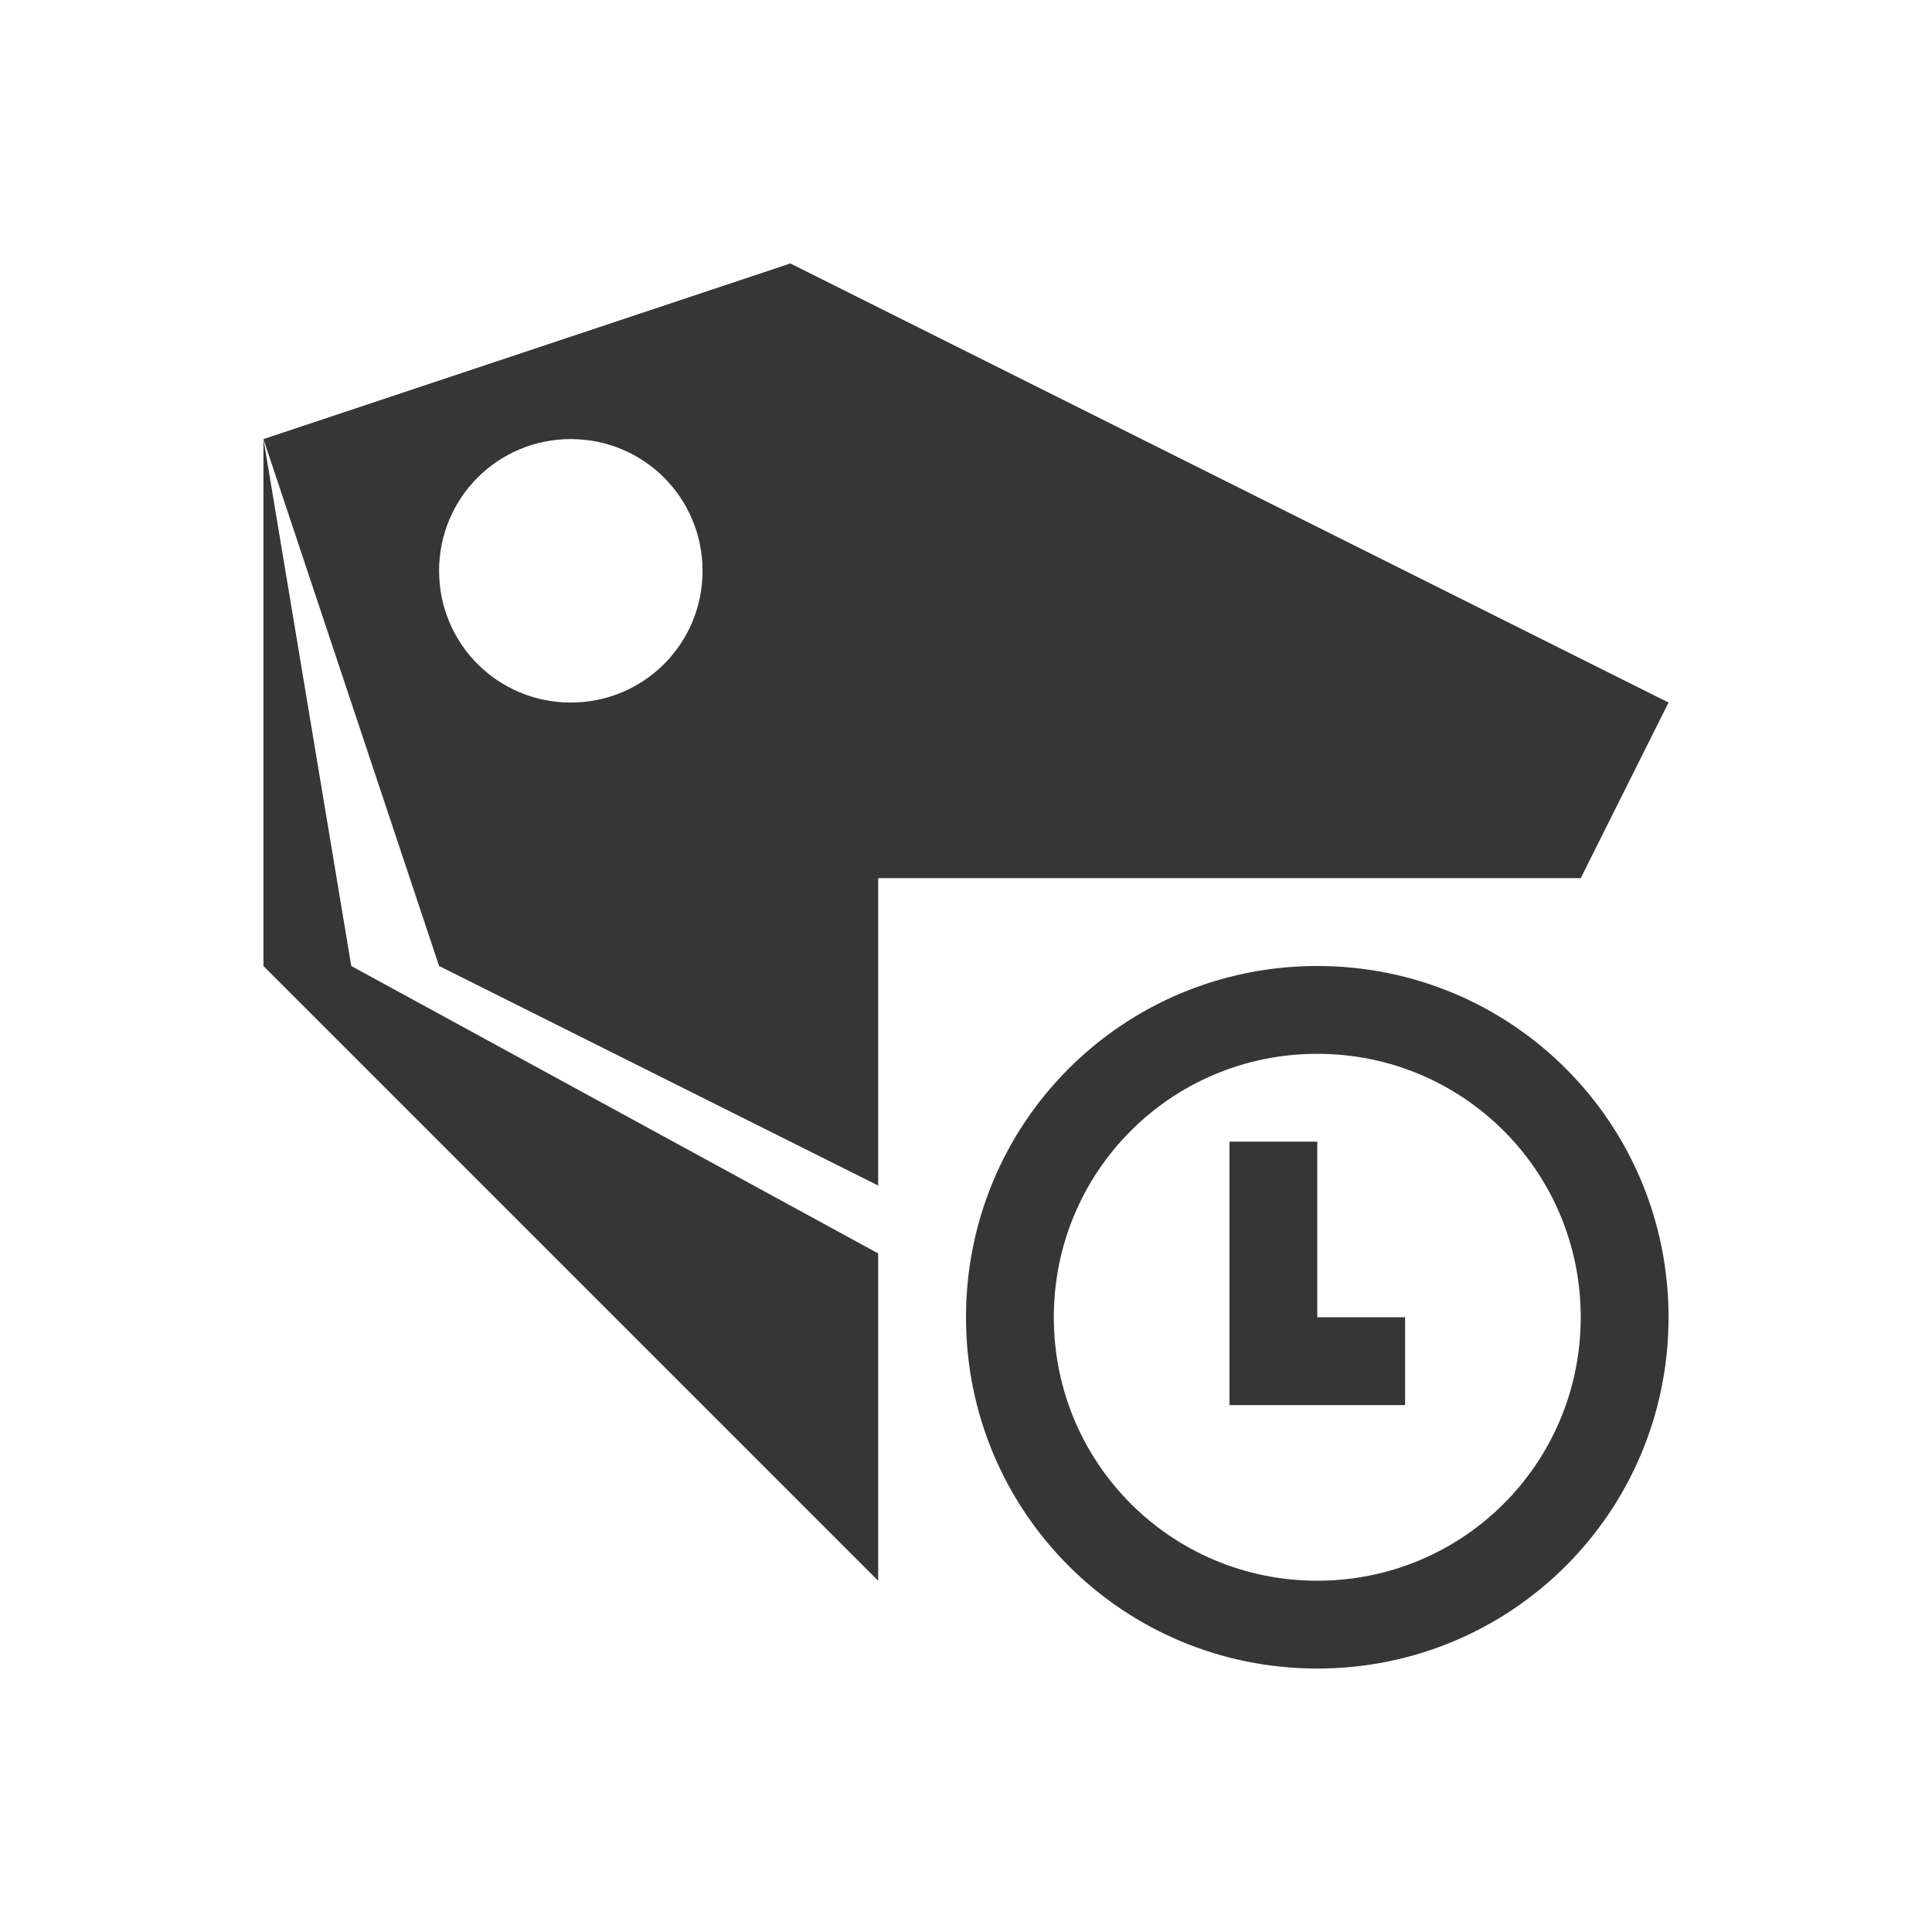
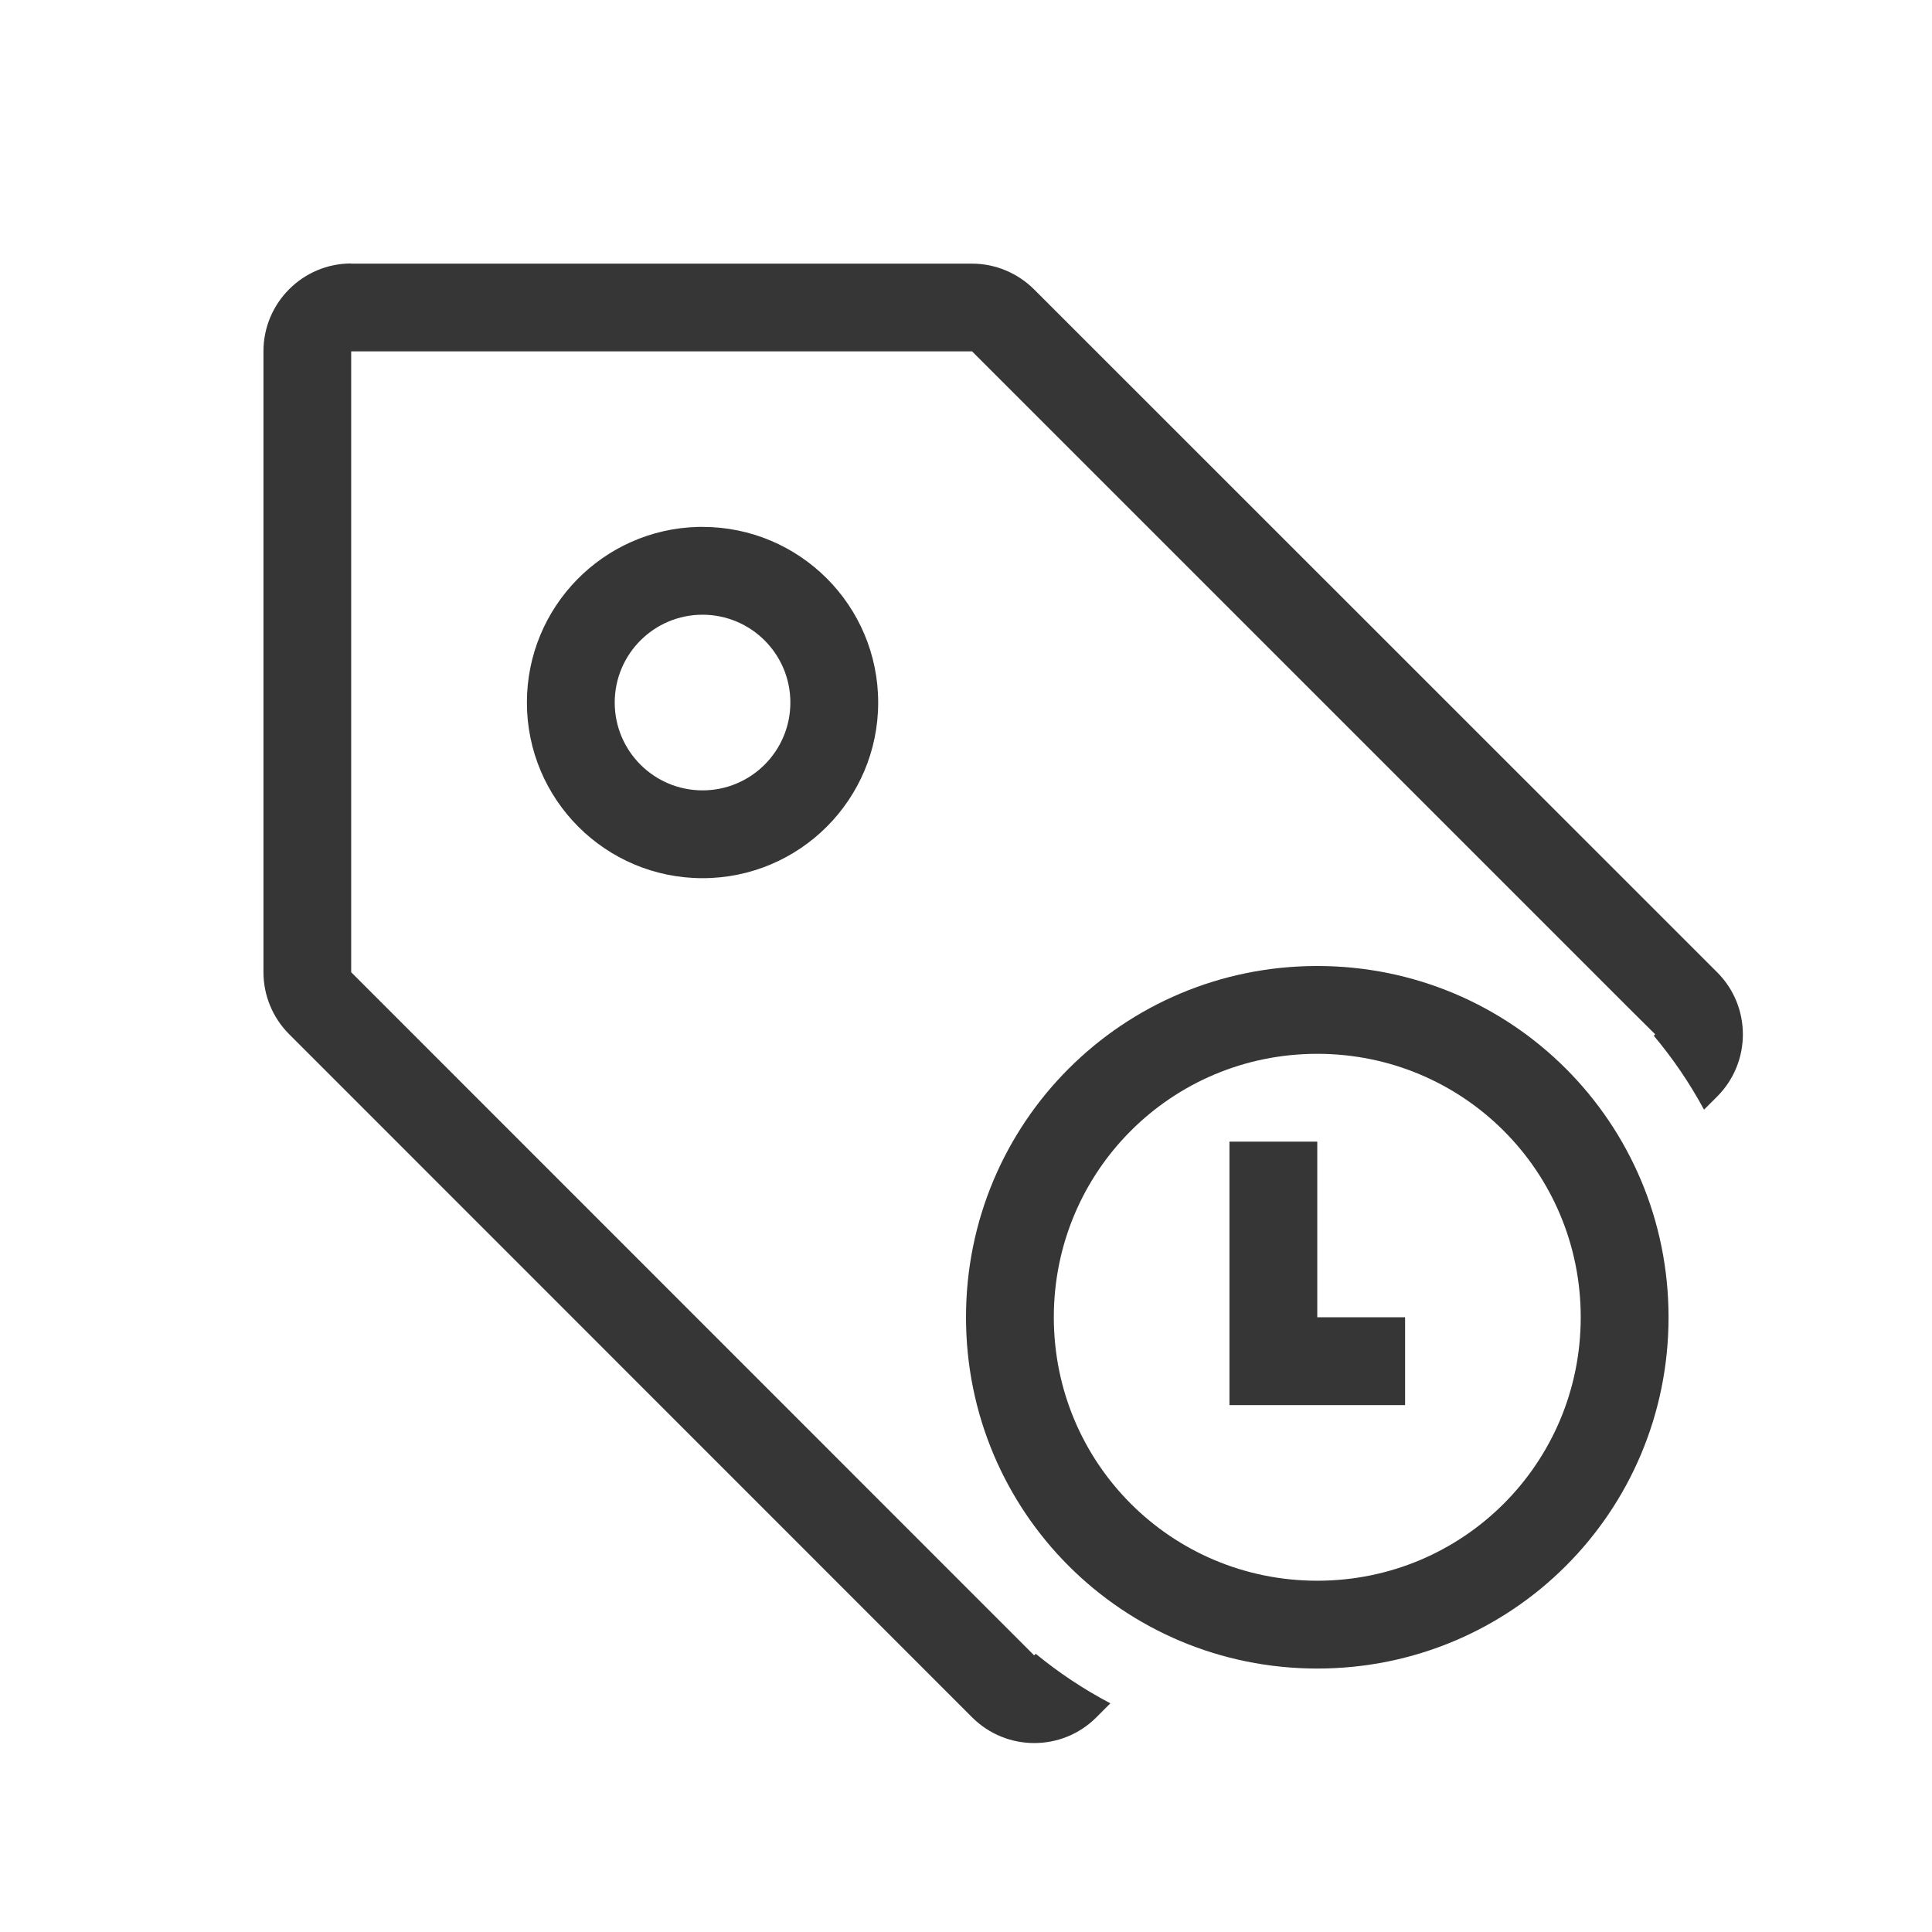
- <svg xmlns="http://www.w3.org/2000/svg" viewBox="0 0 22 22">
-   <defs id="defs3051">
-     <style type="text/css" id="current-color-scheme">
-       .ColorScheme-Text {
+ <svg xmlns="http://www.w3.org/2000/svg" version="1.1" viewBox="0 0 22 22">
+   <defs>
+     <style id="current-color-scheme" type="text/css">.ColorScheme-Text {
        color:#363636;
      }
      .ColorScheme-Highlight {
        color:#3daee9;
-       }
-       </style>
+       }</style>
  </defs>
-   <path style="fill:currentColor;fill-opacity:1;stroke:none" d="M 9 3 L 3 5 L 5 11 L 10 13.5 L 10 10 L 18 10 L 19 8 L 9 3 z M 3 5 L 3 11 L 10 18 L 10 14.273 L 4 11 L 3 5 z M 6.5 5 C 7.331 5 8 5.669 8 6.5 C 8 7.331 7.331 8 6.5 8 C 5.669 8 5 7.331 5 6.5 C 5 5.669 5.669 5 6.5 5 z M 15 11 C 12.784 11 11 12.784 11 15 C 11 17.216 12.784 19 15 19 C 17.216 19 19 17.216 19 15 C 19 12.784 17.216 11 15 11 z M 15 12 C 16.662 12 18 13.338 18 15 C 18 16.662 16.662 18 15 18 C 13.338 18 12 16.662 12 15 C 12 13.338 13.338 12 15 12 z M 14 13 L 14 15 L 14 16 L 15 16 L 16 16 L 16 15 L 15 15 L 15 13 L 14 13 z " class="ColorScheme-Text" />
+   <path class="ColorScheme-Text" d="m15 11c-2.216 0-4 1.784-4 4s1.784 4 4 4 4-1.784 4-4-1.784-4-4-4zm0 1c1.662 0 3 1.338 3 3s-1.338 3-3 3-3-1.338-3-3 1.338-3 3-3zm-1 1v3h2v-1h-1v-2z" fill="currentColor" />
+   <path class="ColorScheme-Text" d="m4 3c-0.552 1.143e-4 -1 0.448-1 1v7.07c-1.75e-5 0.265 0.105 0.519 0.293 0.707l7.777 7.779c0.391 0.39 1.024 0.39 1.414 0l0.16-0.16a5 5 0 0 1-0.85-0.564l-0.018 0.018-7.777-7.779v-7.07h7.07l7.465 7.465 0.314 0.312-0.016 0.016a5 5 0 0 1 0.572 0.842l0.15-0.15c0.39-0.391 0.39-1.024 0-1.414l-7.779-7.777c-0.188-0.187-0.442-0.293-0.707-0.293h-7.07z" fill="currentColor" />
+   <path class="ColorScheme-Text" d="m7.951 6a2 2 0 0 0-1.951 2 2 2 0 0 0 2 2 2 2 0 0 0 2-2 2 2 0 0 0-2-2 2 2 0 0 0-0.049 0zm0.049 1a1 1 0 0 1 1 1 1 1 0 0 1-1 1 1 1 0 0 1-1-1 1 1 0 0 1 1-1z" color="#363636" fill="currentColor" />
</svg>
